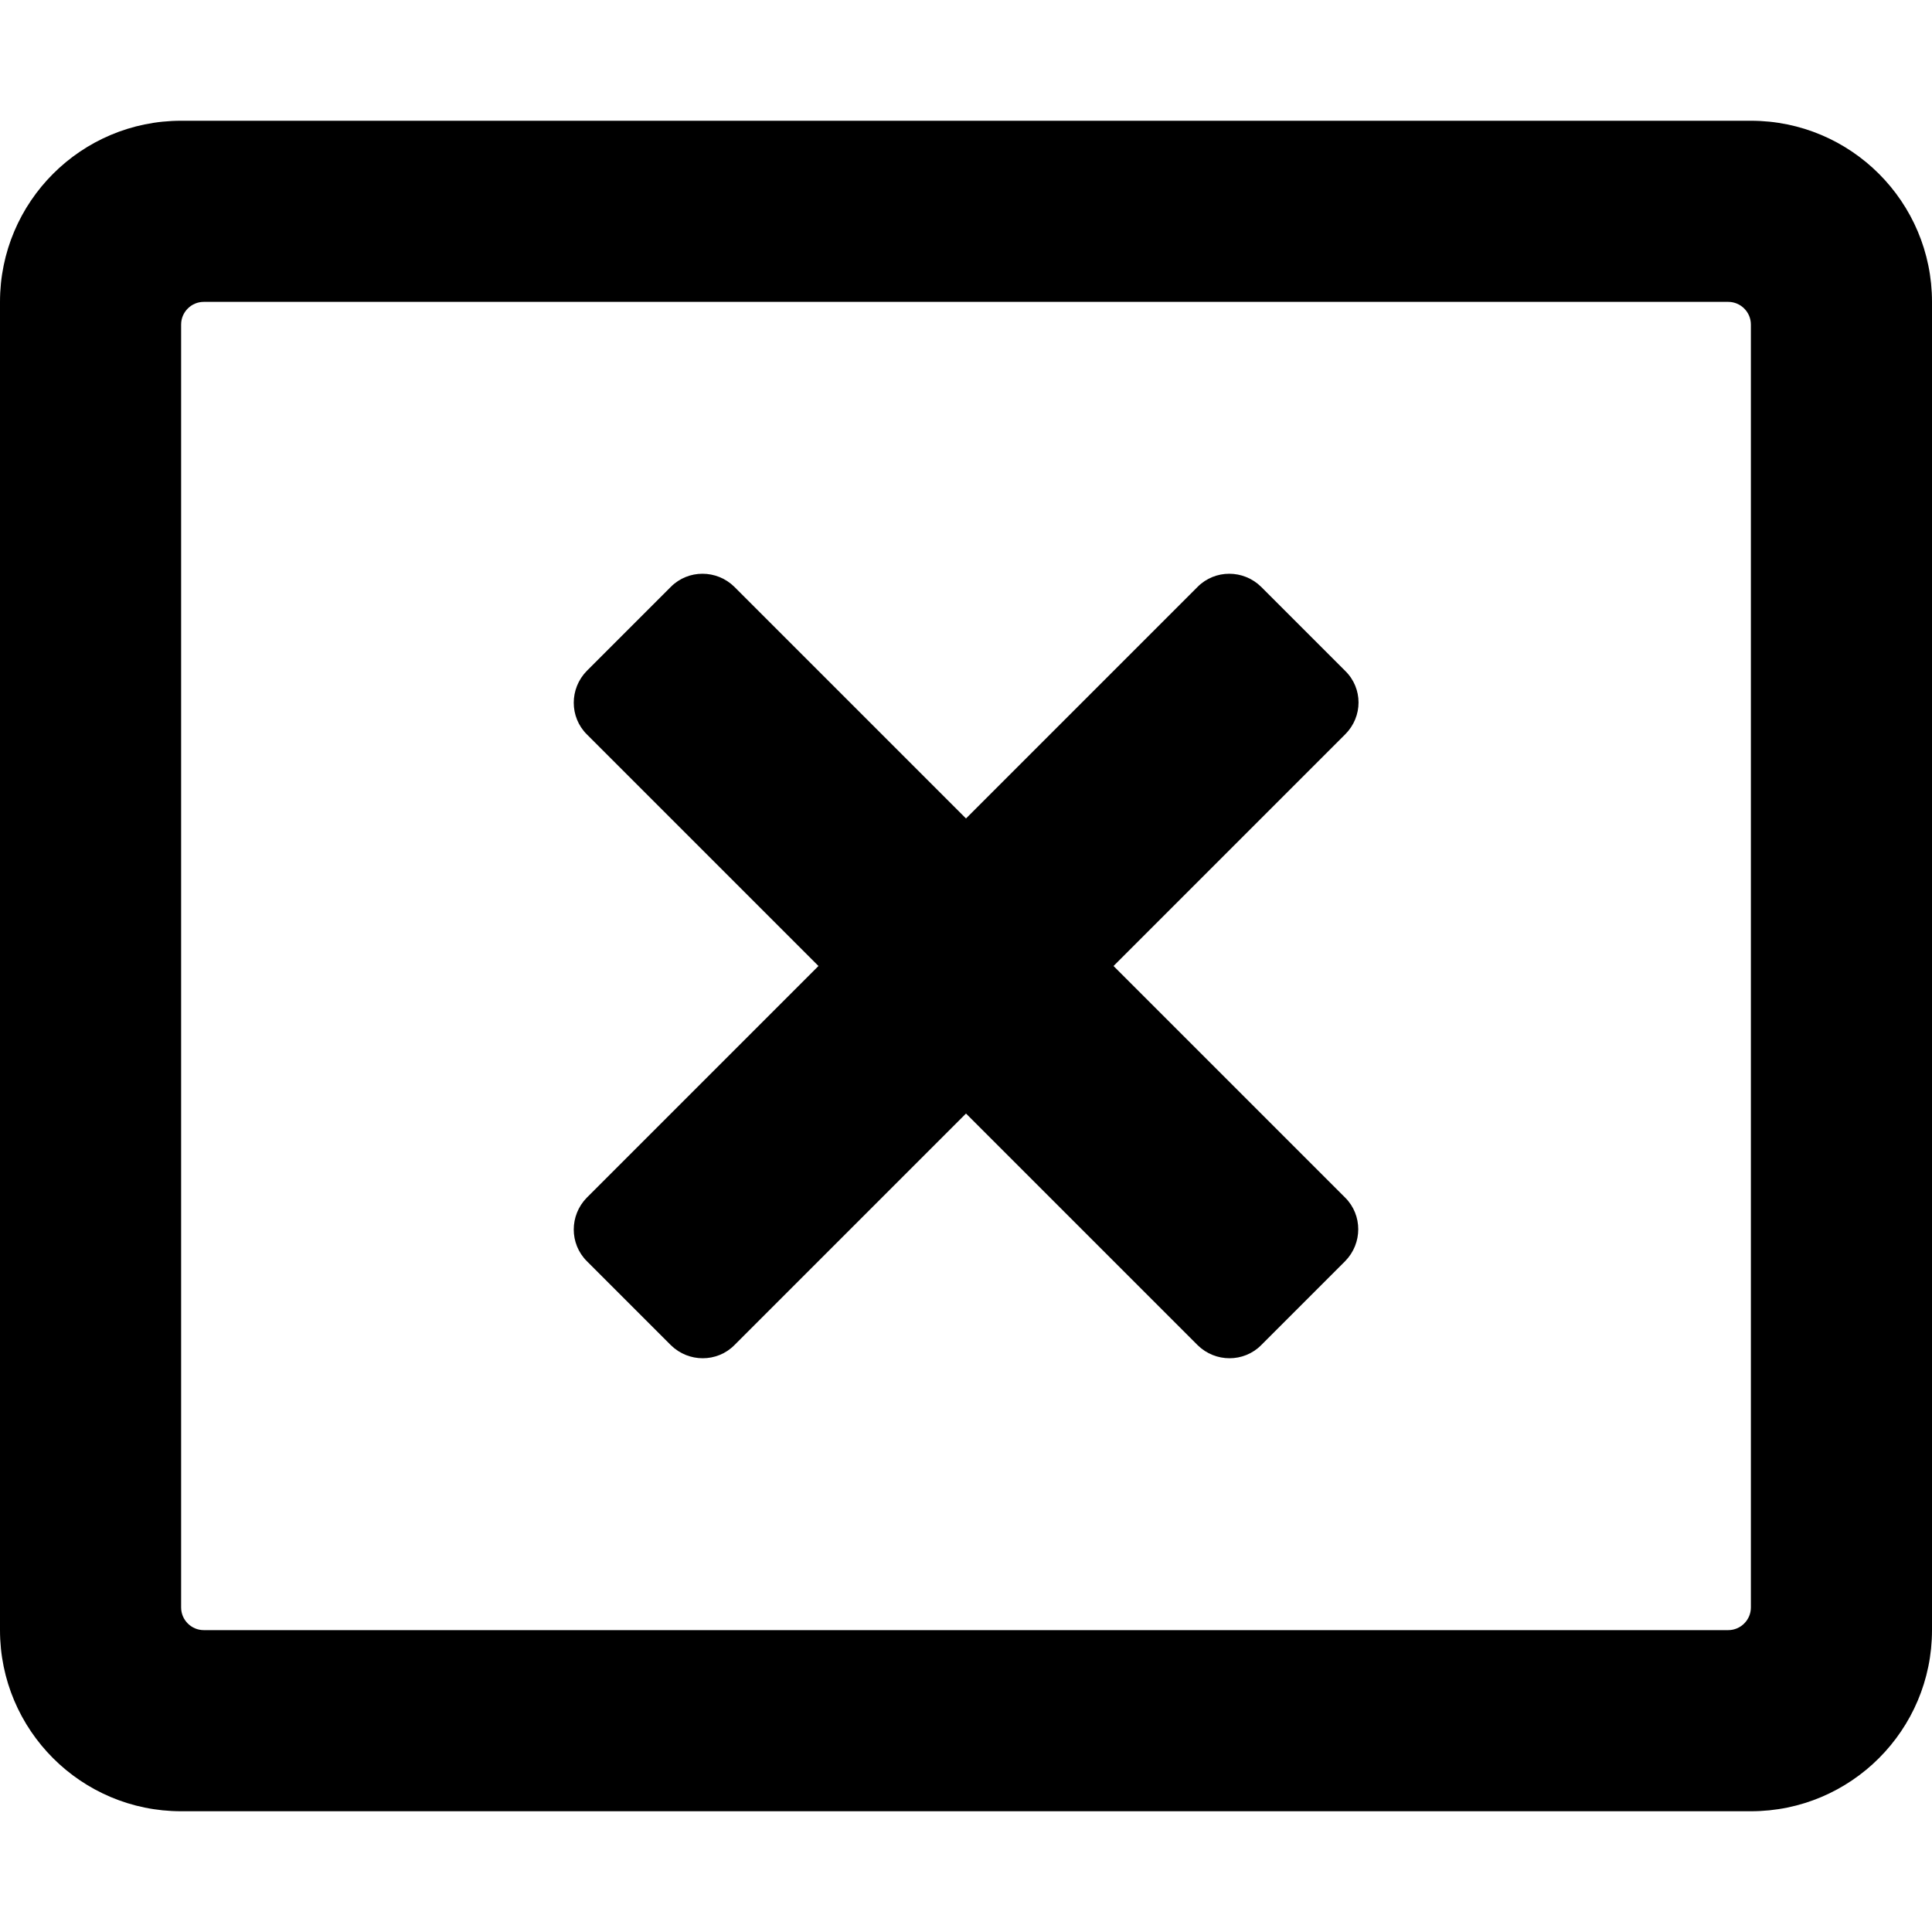
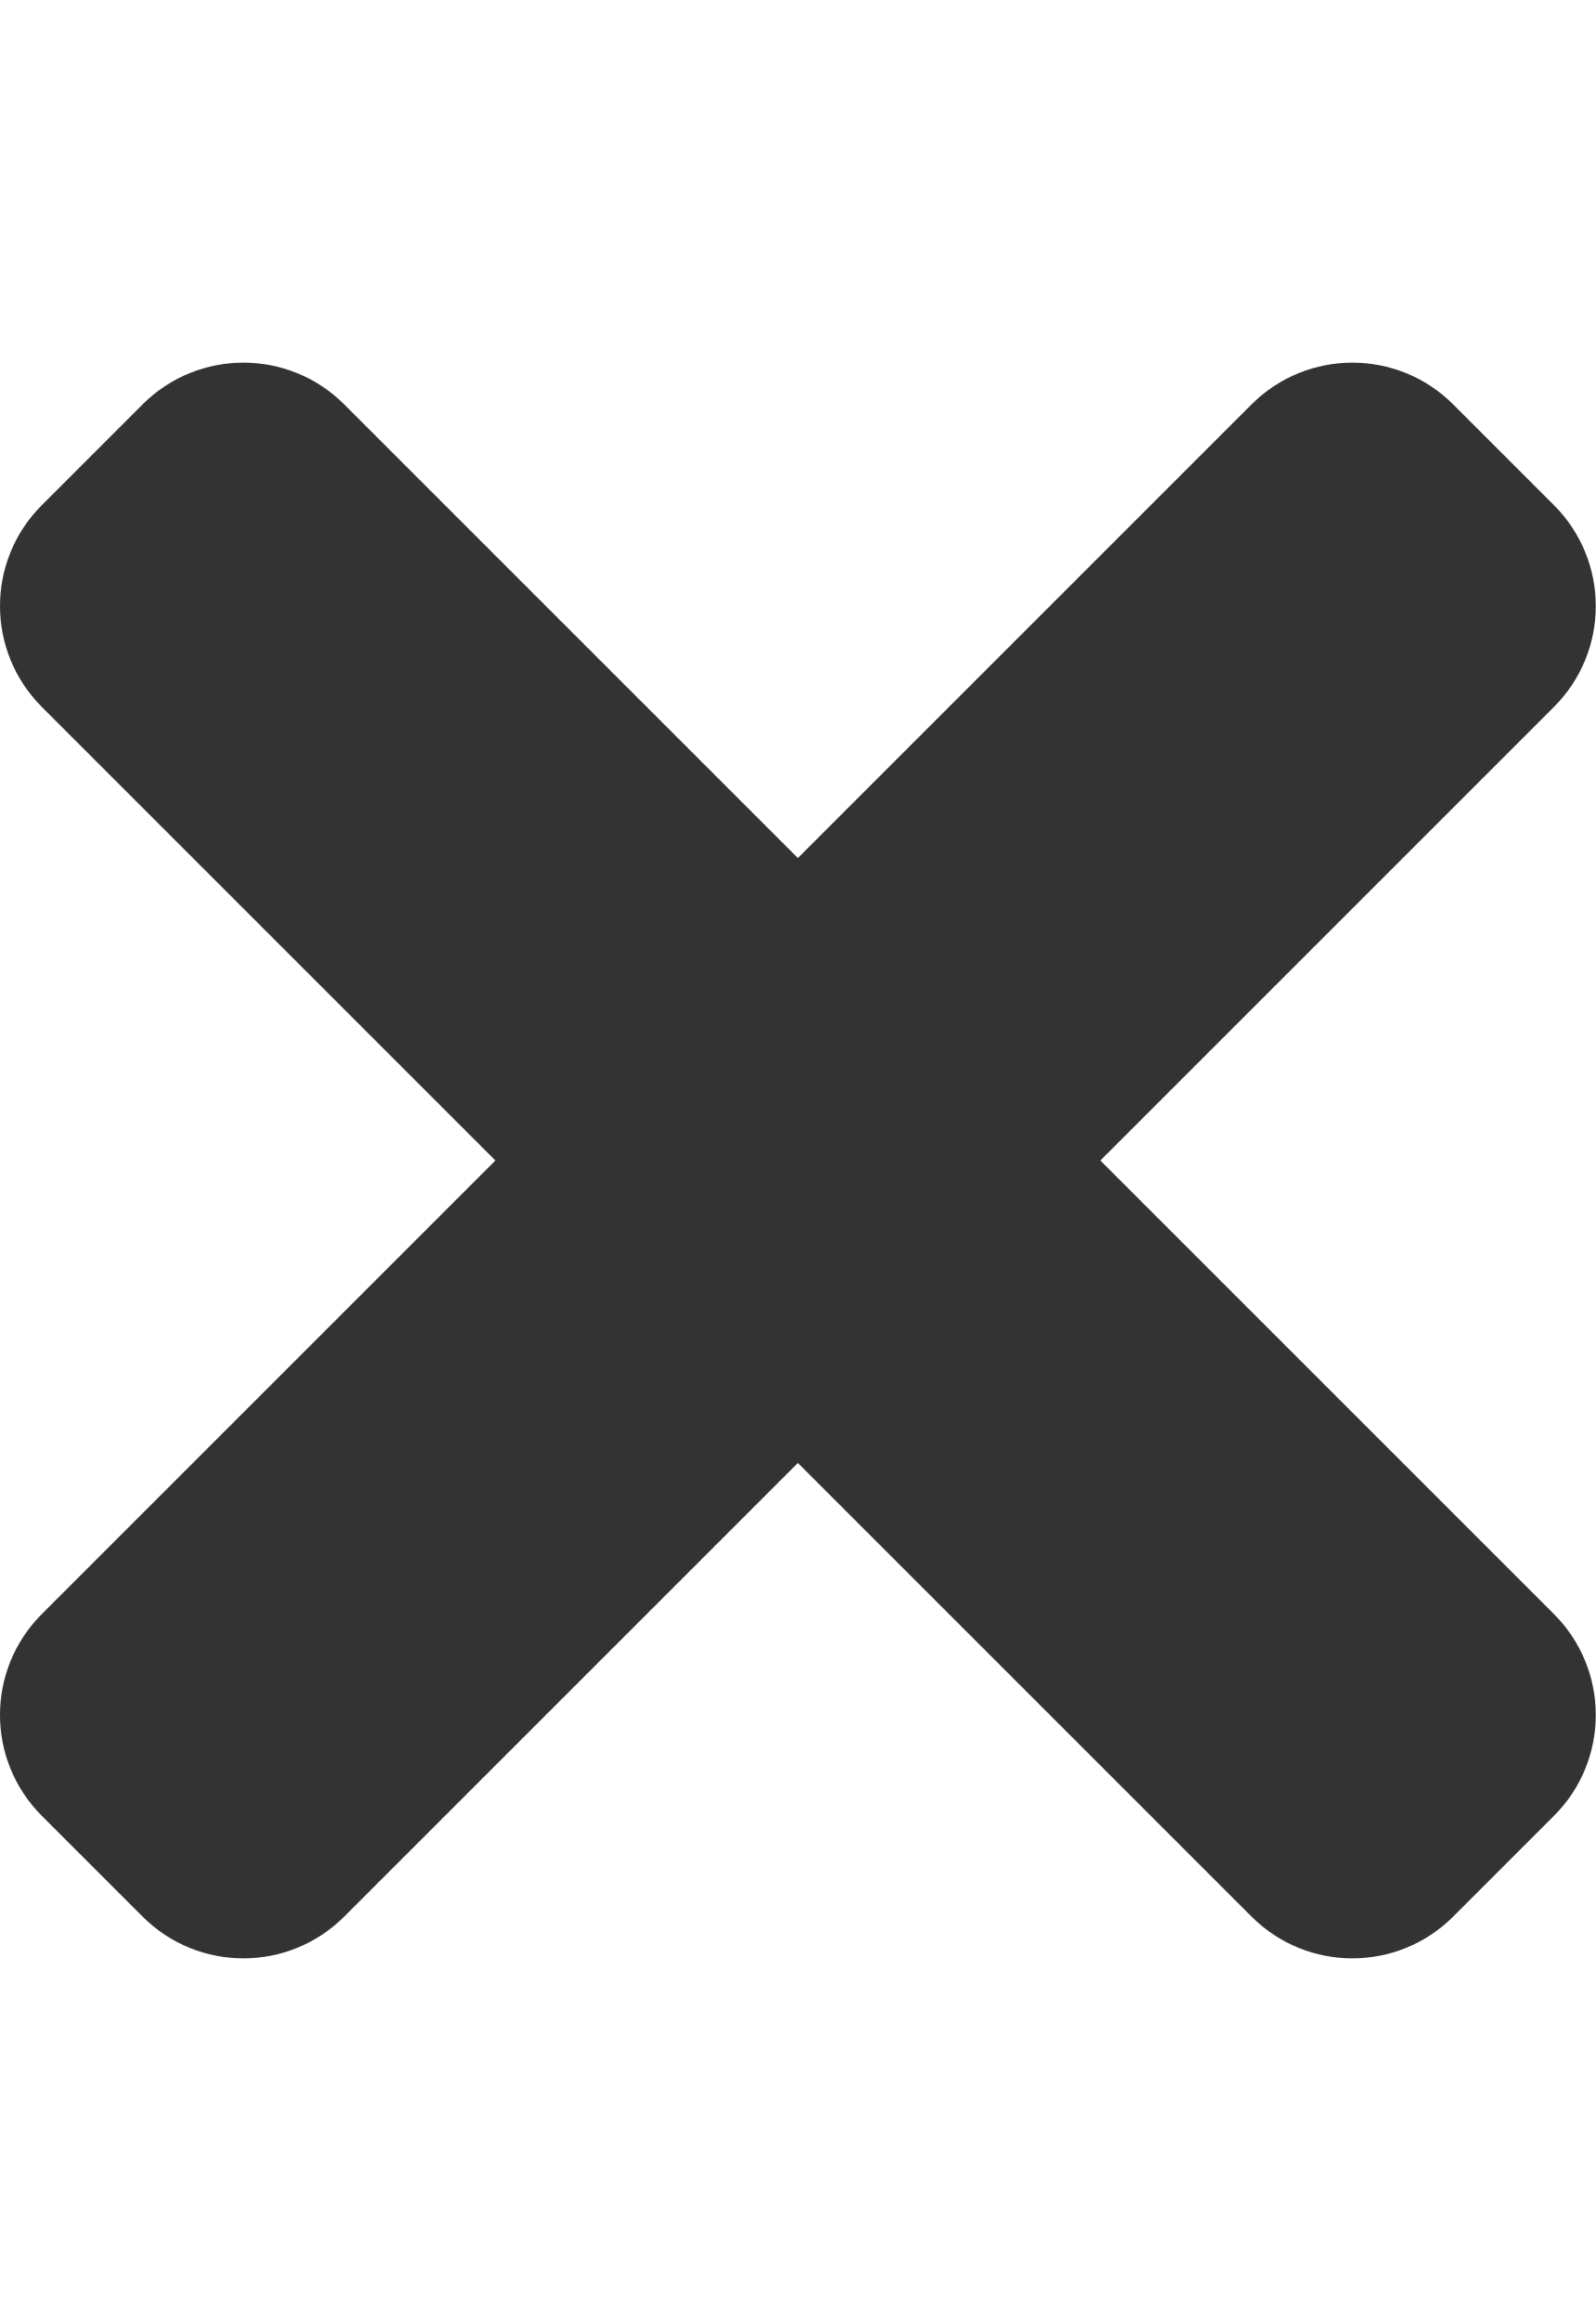
- <svg xmlns="http://www.w3.org/2000/svg" aria-hidden="true" focusable="false" data-prefix="far" data-icon="window-close" class="svg-inline--fa fa-window-close fa-w-16" role="img" viewBox="0 0 512 512">
-   <path fill="currentColor" d="M464 32H48C21.5 32 0 53.5 0 80v352c0 26.5 21.5 48 48 48h416c26.5 0 48-21.5 48-48V80c0-26.5-21.5-48-48-48zm0 394c0 3.3-2.7 6-6 6H54c-3.3 0-6-2.7-6-6V86c0-3.3 2.7-6 6-6h404c3.3 0 6 2.7 6 6v340zM356.5 194.6L295.1 256l61.4 61.4c4.6 4.6 4.6 12.1 0 16.8l-22.3 22.3c-4.6 4.6-12.1 4.6-16.8 0L256 295.1l-61.4 61.4c-4.6 4.6-12.1 4.6-16.8 0l-22.3-22.3c-4.6-4.6-4.6-12.1 0-16.8l61.4-61.4-61.4-61.4c-4.6-4.6-4.6-12.1 0-16.8l22.3-22.3c4.6-4.6 12.1-4.6 16.8 0l61.4 61.4 61.4-61.4c4.6-4.6 12.1-4.6 16.8 0l22.3 22.3c4.7 4.6 4.7 12.1 0 16.8z" />
+ <svg xmlns="http://www.w3.org/2000/svg" viewBox="0 0 352 512">
+   <path fill="#333333" d="M242.72 256l100.07-100.07c12.28-12.28 12.28-32.19 0-44.48l-22.24-22.24c-12.28-12.28-32.19-12.28-44.48 0L176 189.28 75.93 89.21c-12.28-12.28-32.19-12.28-44.48 0L9.21 111.45c-12.28 12.28-12.28 32.19 0 44.48L109.28 256 9.21 356.07c-12.28 12.28-12.28 32.19 0 44.48l22.24 22.24c12.28 12.28 32.2 12.28 44.48 0L176 322.72l100.07 100.07c12.28 12.28 32.2 12.28 44.48 0l22.24-22.24c12.28-12.28 12.28-32.19 0-44.48L242.72 256z" />
</svg>
